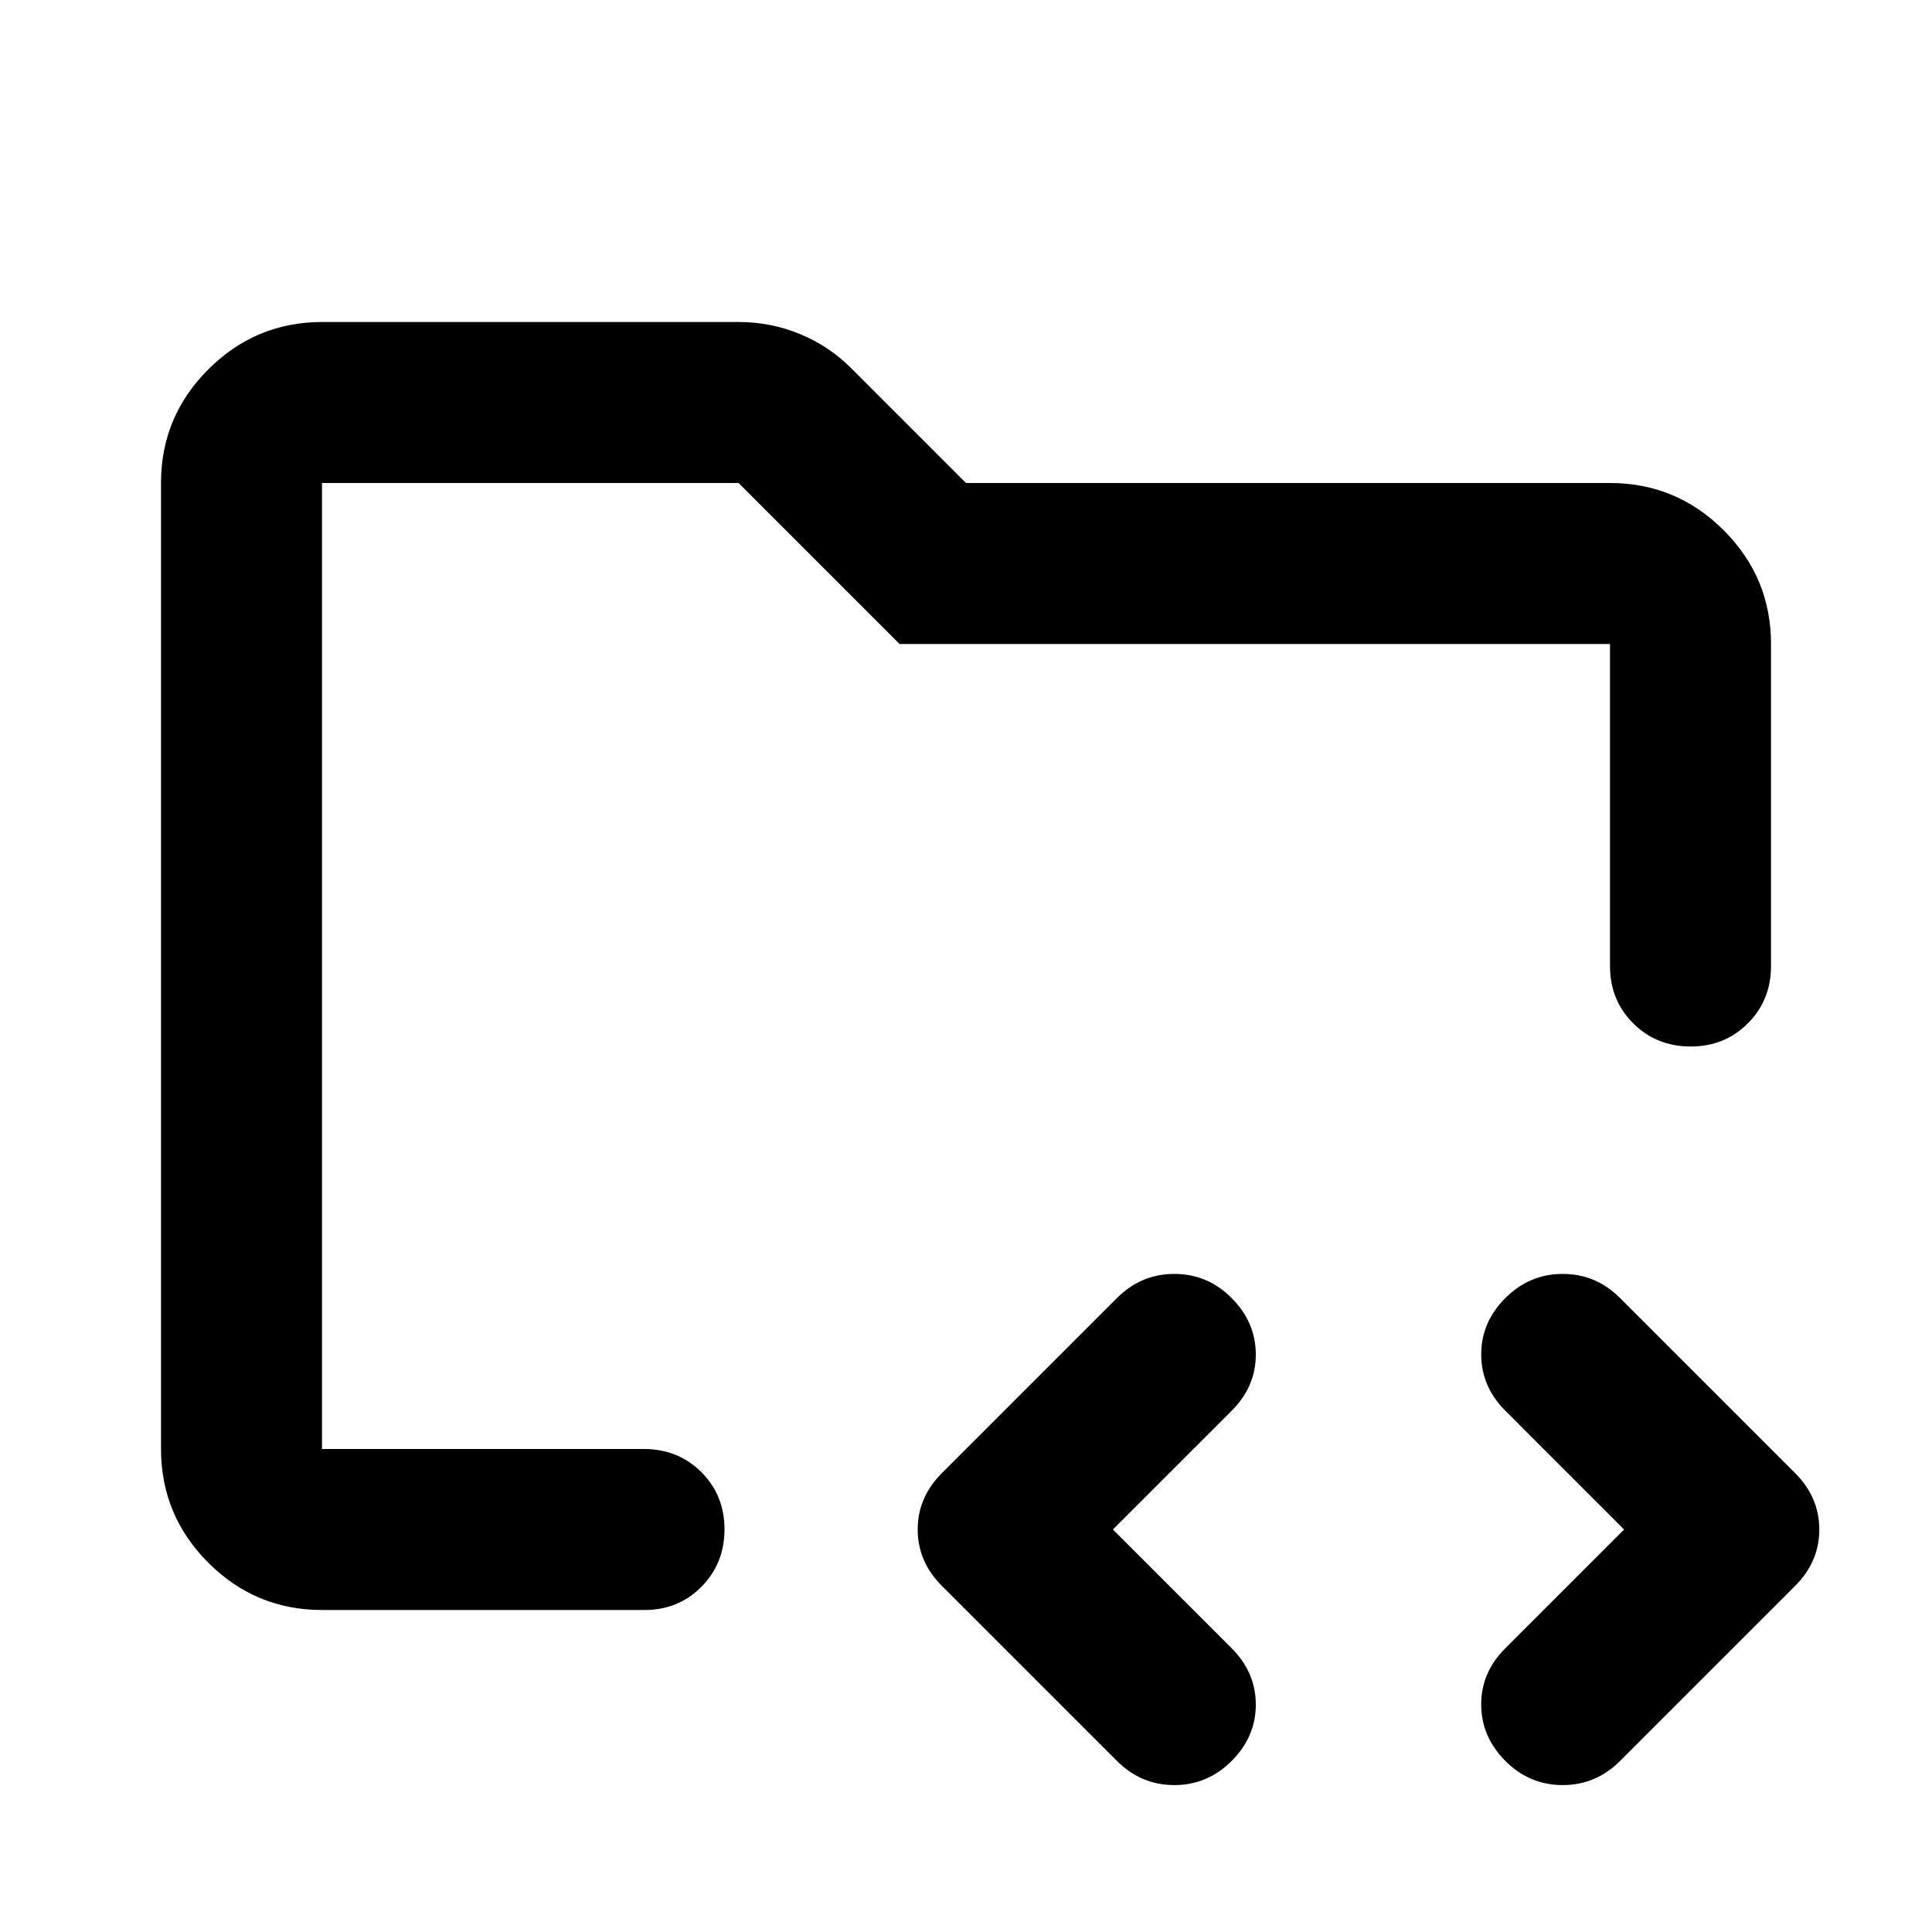
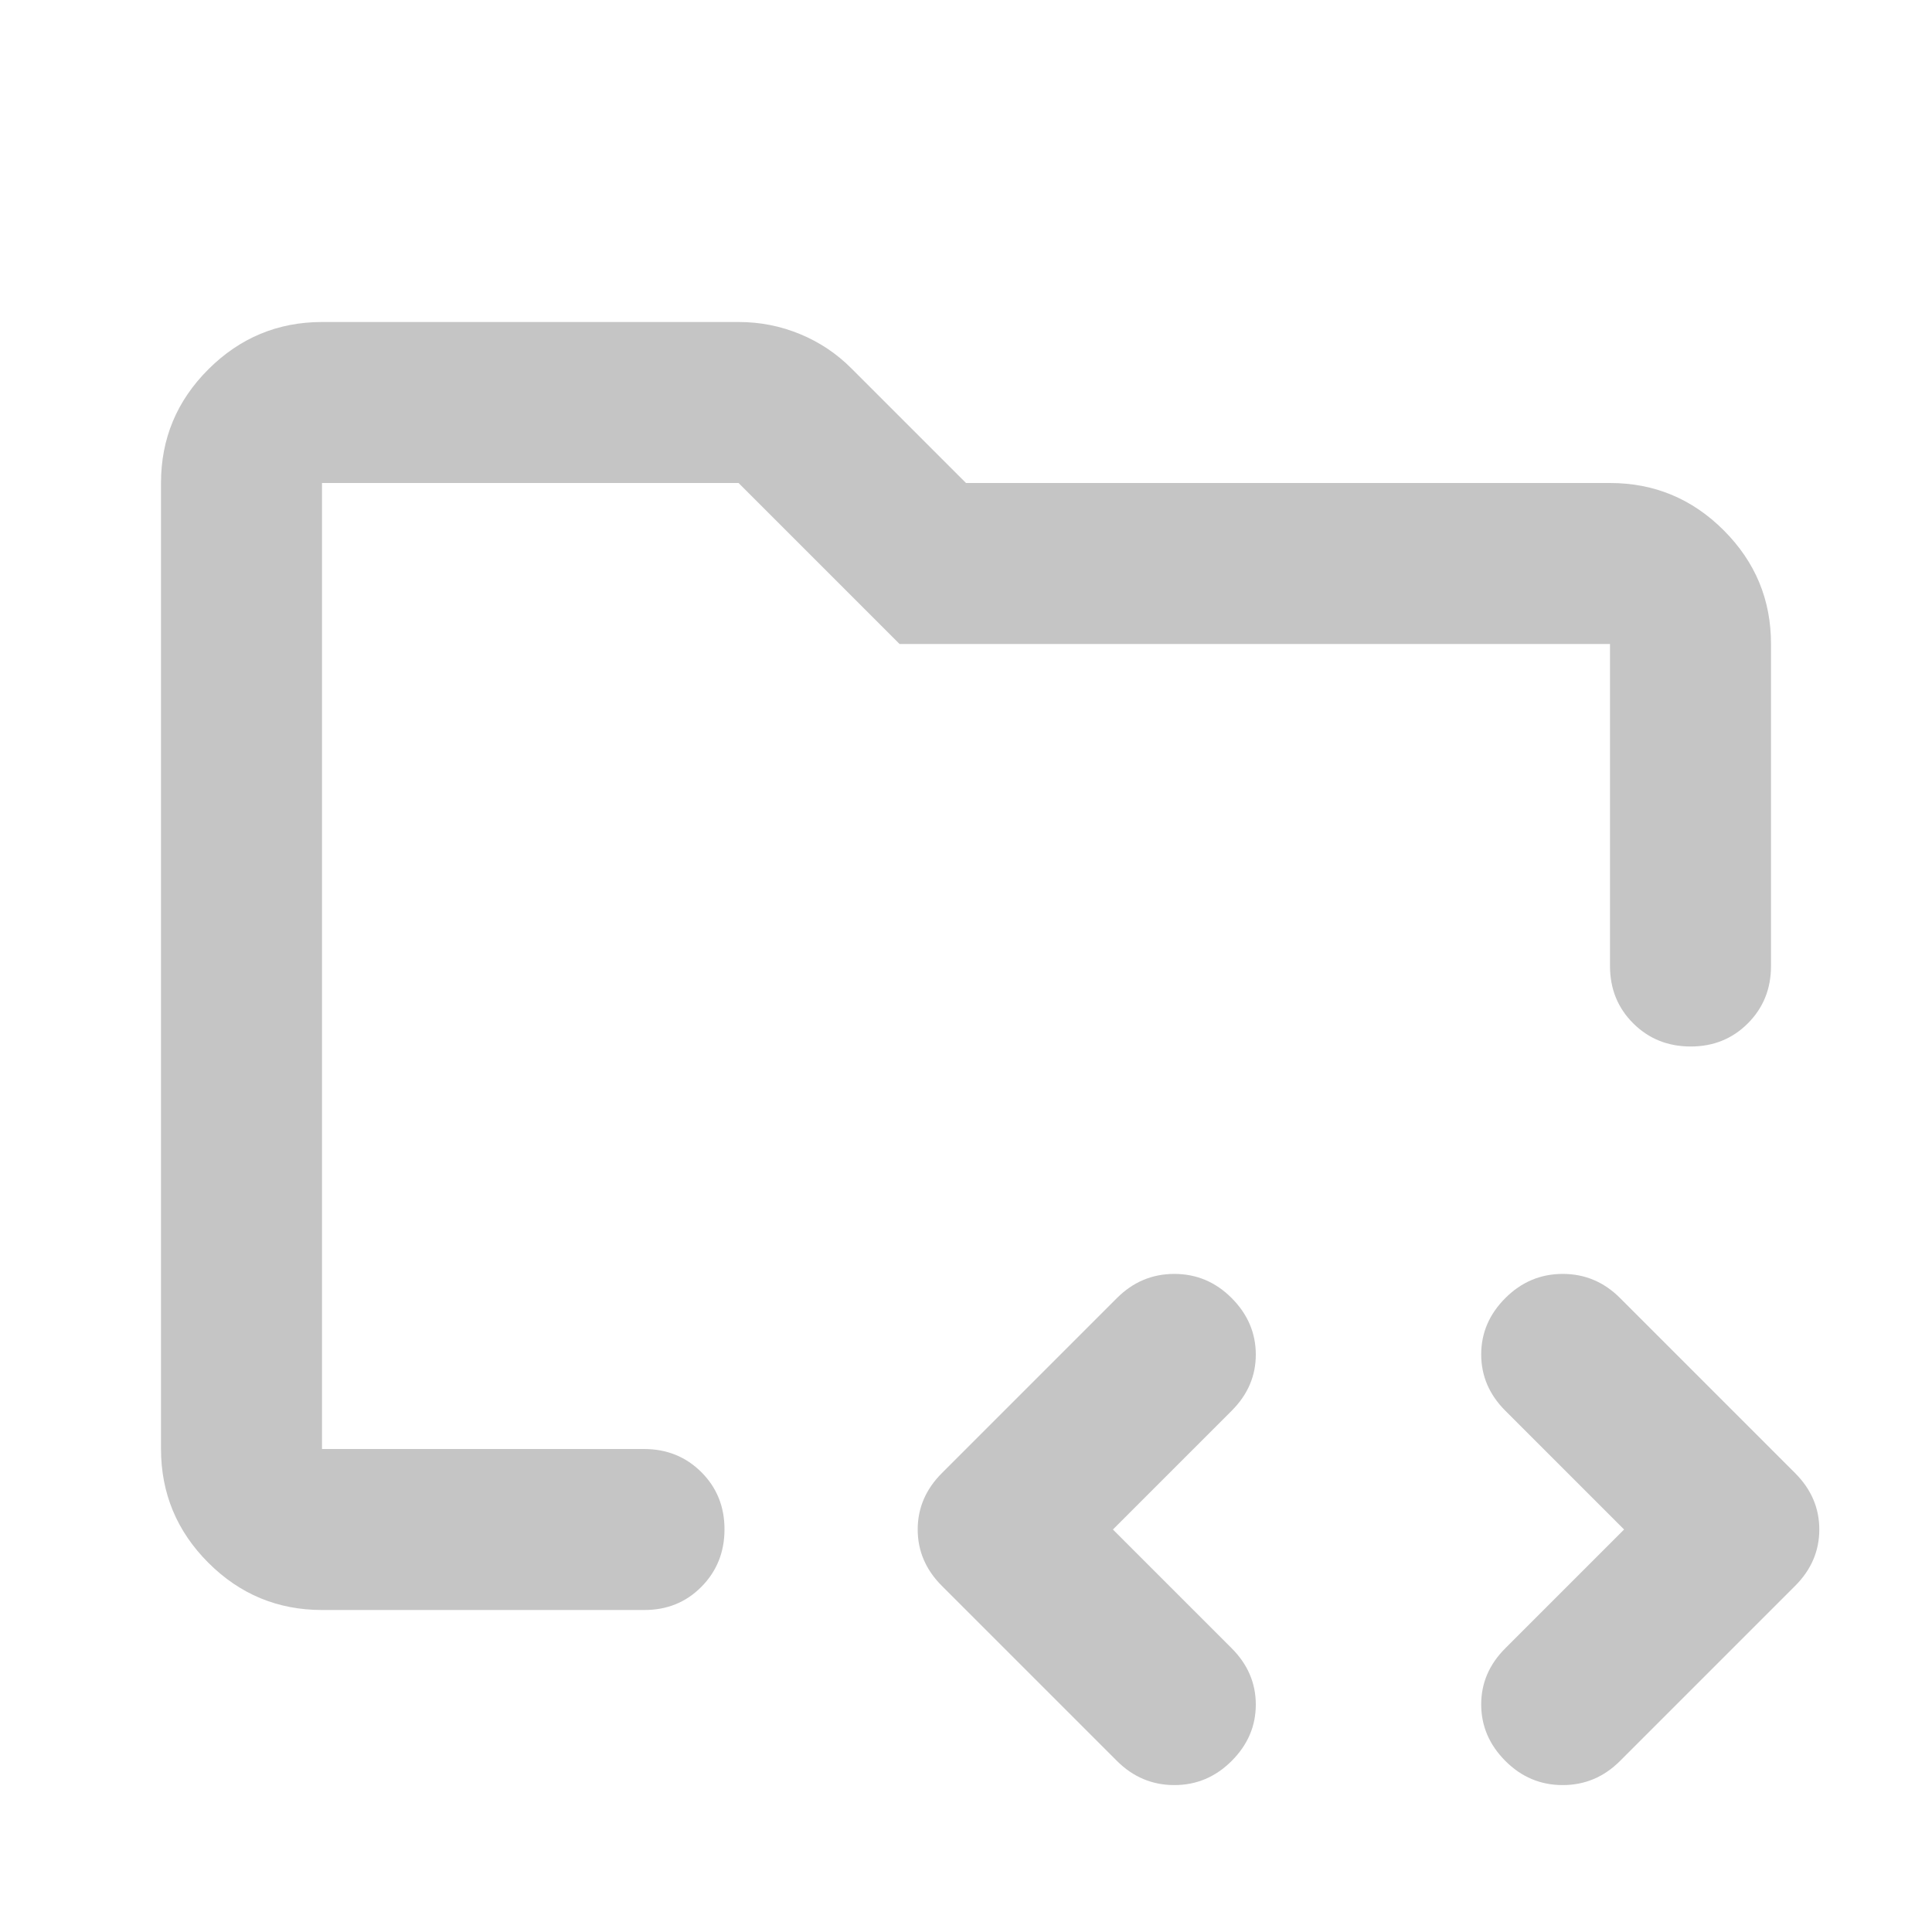
<svg xmlns="http://www.w3.org/2000/svg" width="24" height="24" viewBox="0 0 24 24">
-   <path fill="currentColor" d="M4 18V6v13zm0 2q-.825 0-1.412-.587T2 18V6q0-.825.588-1.412T4 4h5.175q.4 0 .763.15t.637.425L12 6h8q.825 0 1.413.588T22 8v4q0 .425-.288.713T21 13t-.712-.288T20 12V8h-8.825l-2-2H4v12h4q.425 0 .713.288T9 19t-.288.713T8 20zm9.825-1l1.475 1.475q.3.3.3.7t-.3.7t-.712.3t-.713-.3L11.7 19.7q-.3-.3-.3-.7t.3-.7l2.175-2.175q.3-.3.713-.3t.712.3t.3.7t-.3.7zm6.35 0L18.7 17.525q-.3-.3-.3-.7t.3-.7t.713-.3t.712.3L22.3 18.3q.3.3.3.7t-.3.7l-2.175 2.175q-.3.3-.713.3t-.712-.3t-.3-.7t.3-.7z" />
+   <path fill="#c5c5c5" d="M4 18V6v13zm0 2q-.825 0-1.412-.587T2 18V6q0-.825.588-1.412T4 4h5.175q.4 0 .763.15t.637.425L12 6h8q.825 0 1.413.588T22 8v4q0 .425-.288.713T21 13t-.712-.288T20 12V8h-8.825l-2-2H4v12h4q.425 0 .713.288T9 19t-.288.713T8 20zm9.825-1l1.475 1.475q.3.3.3.7t-.3.7t-.712.3t-.713-.3L11.7 19.7q-.3-.3-.3-.7t.3-.7l2.175-2.175q.3-.3.713-.3t.712.3t.3.7t-.3.7zm6.35 0L18.7 17.525q-.3-.3-.3-.7t.3-.7t.713-.3t.712.3L22.3 18.3q.3.3.3.7t-.3.7l-2.175 2.175q-.3.3-.713.3t-.712-.3t-.3-.7t.3-.7z" />
</svg>
